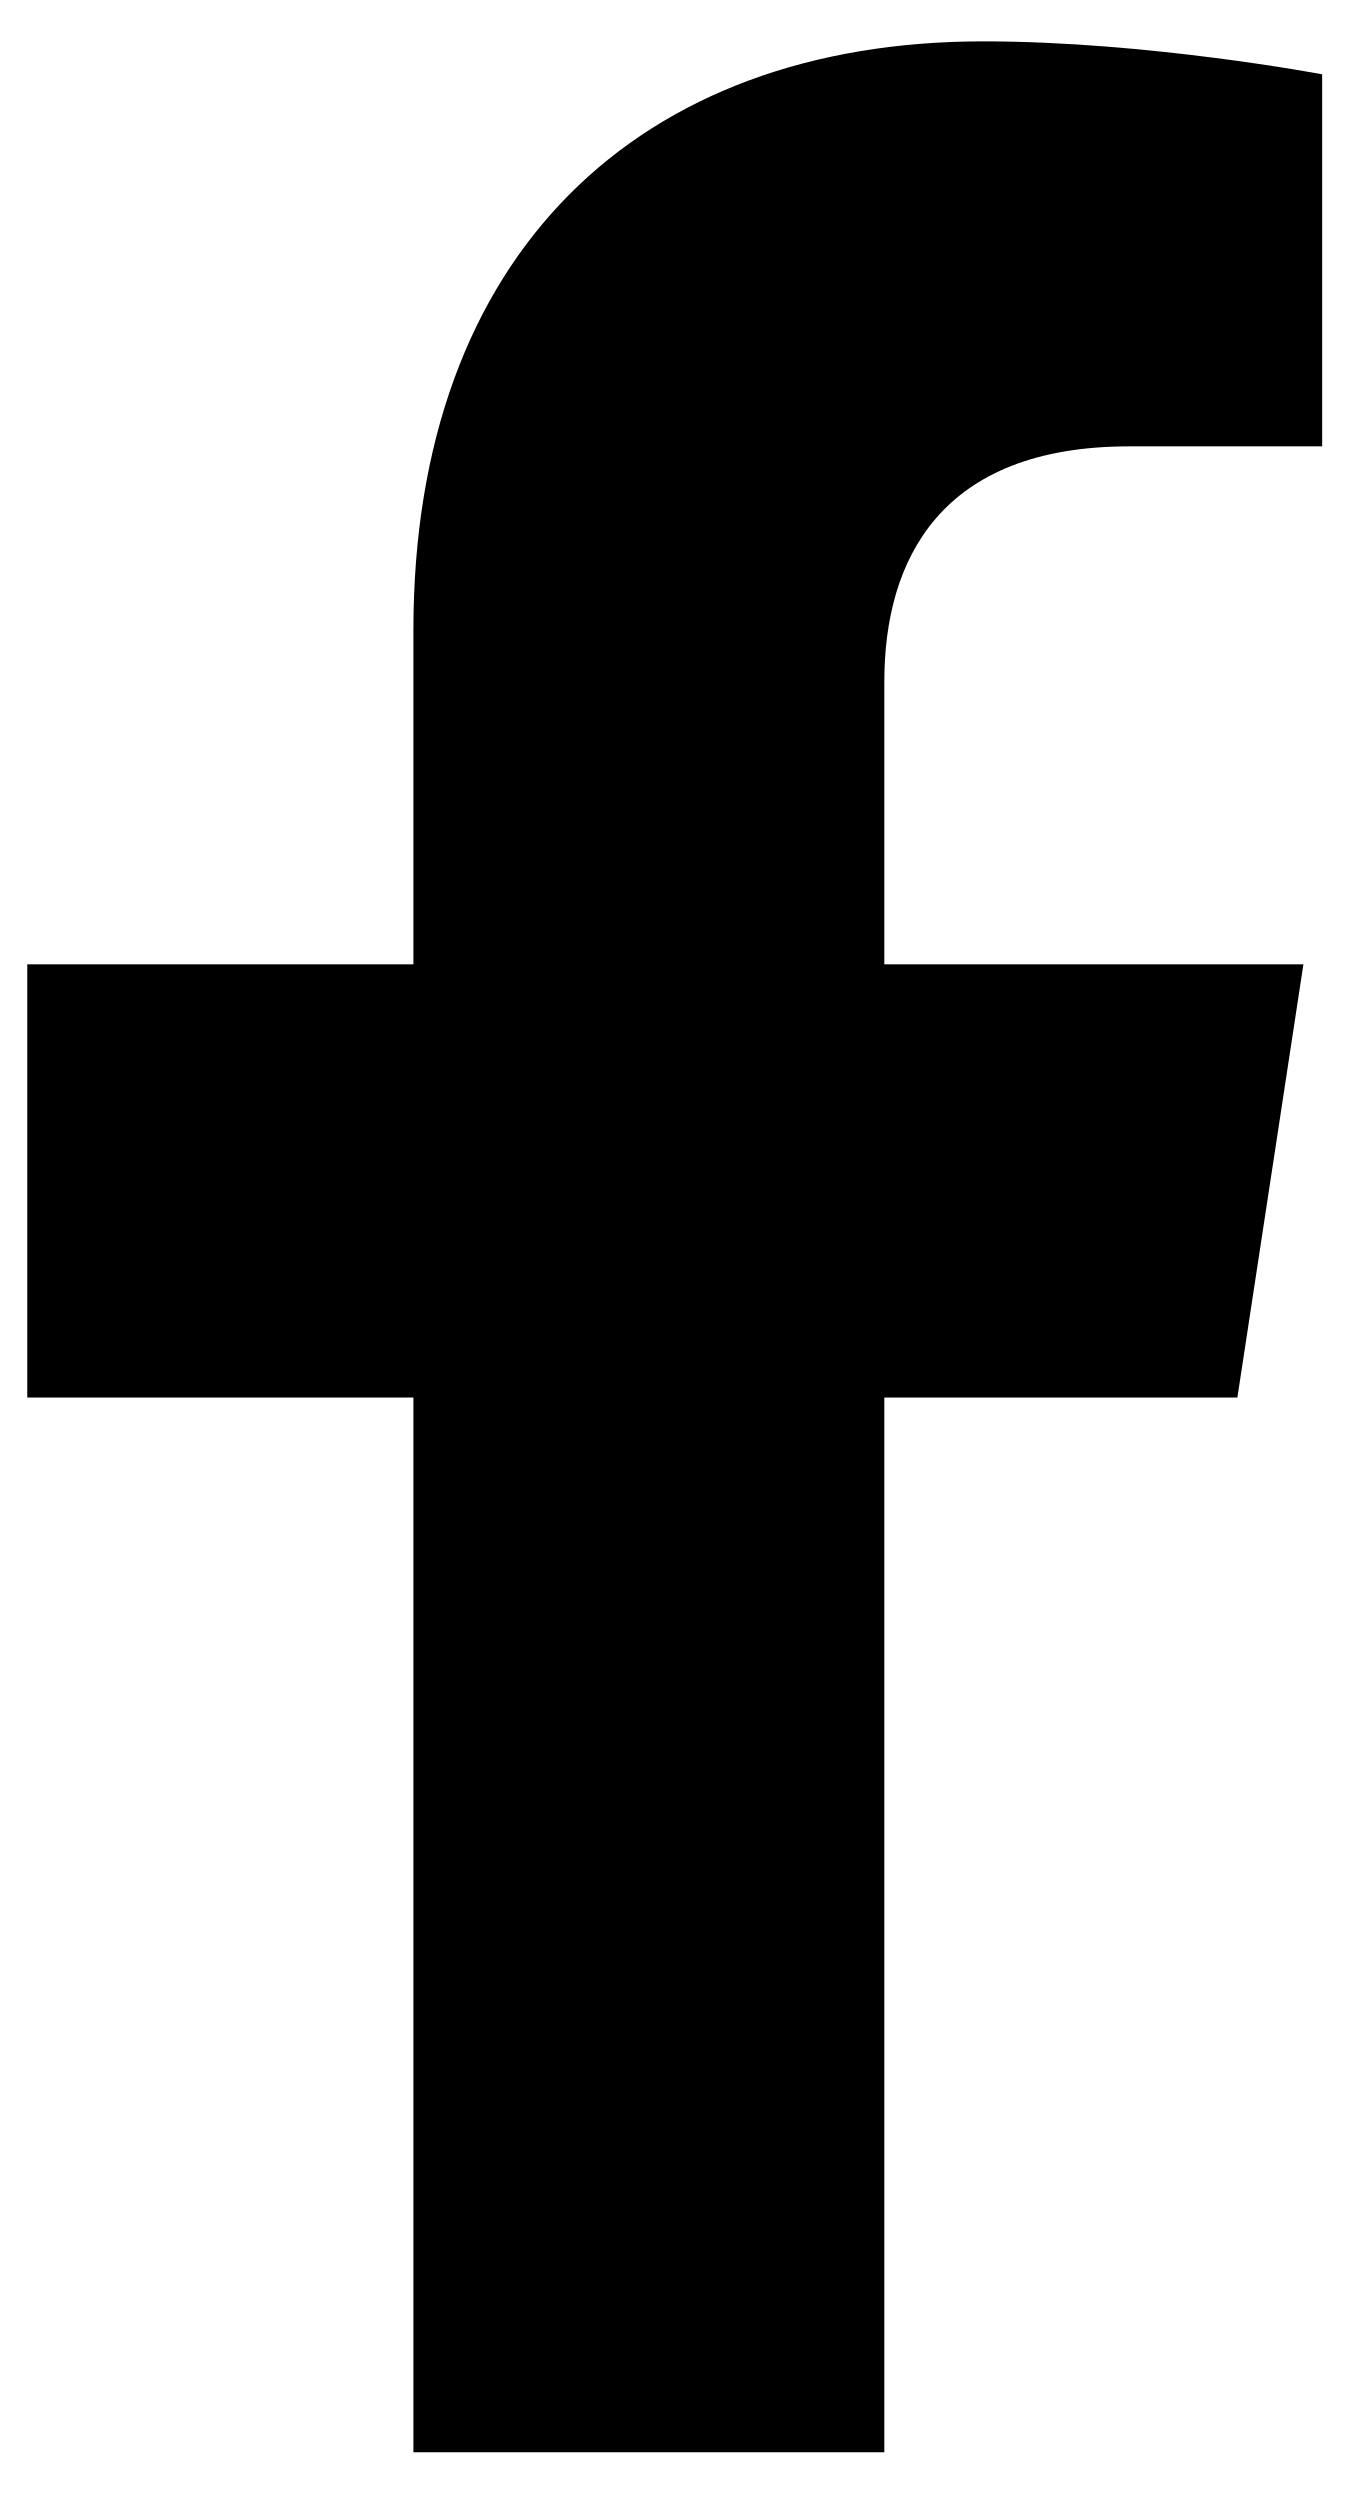
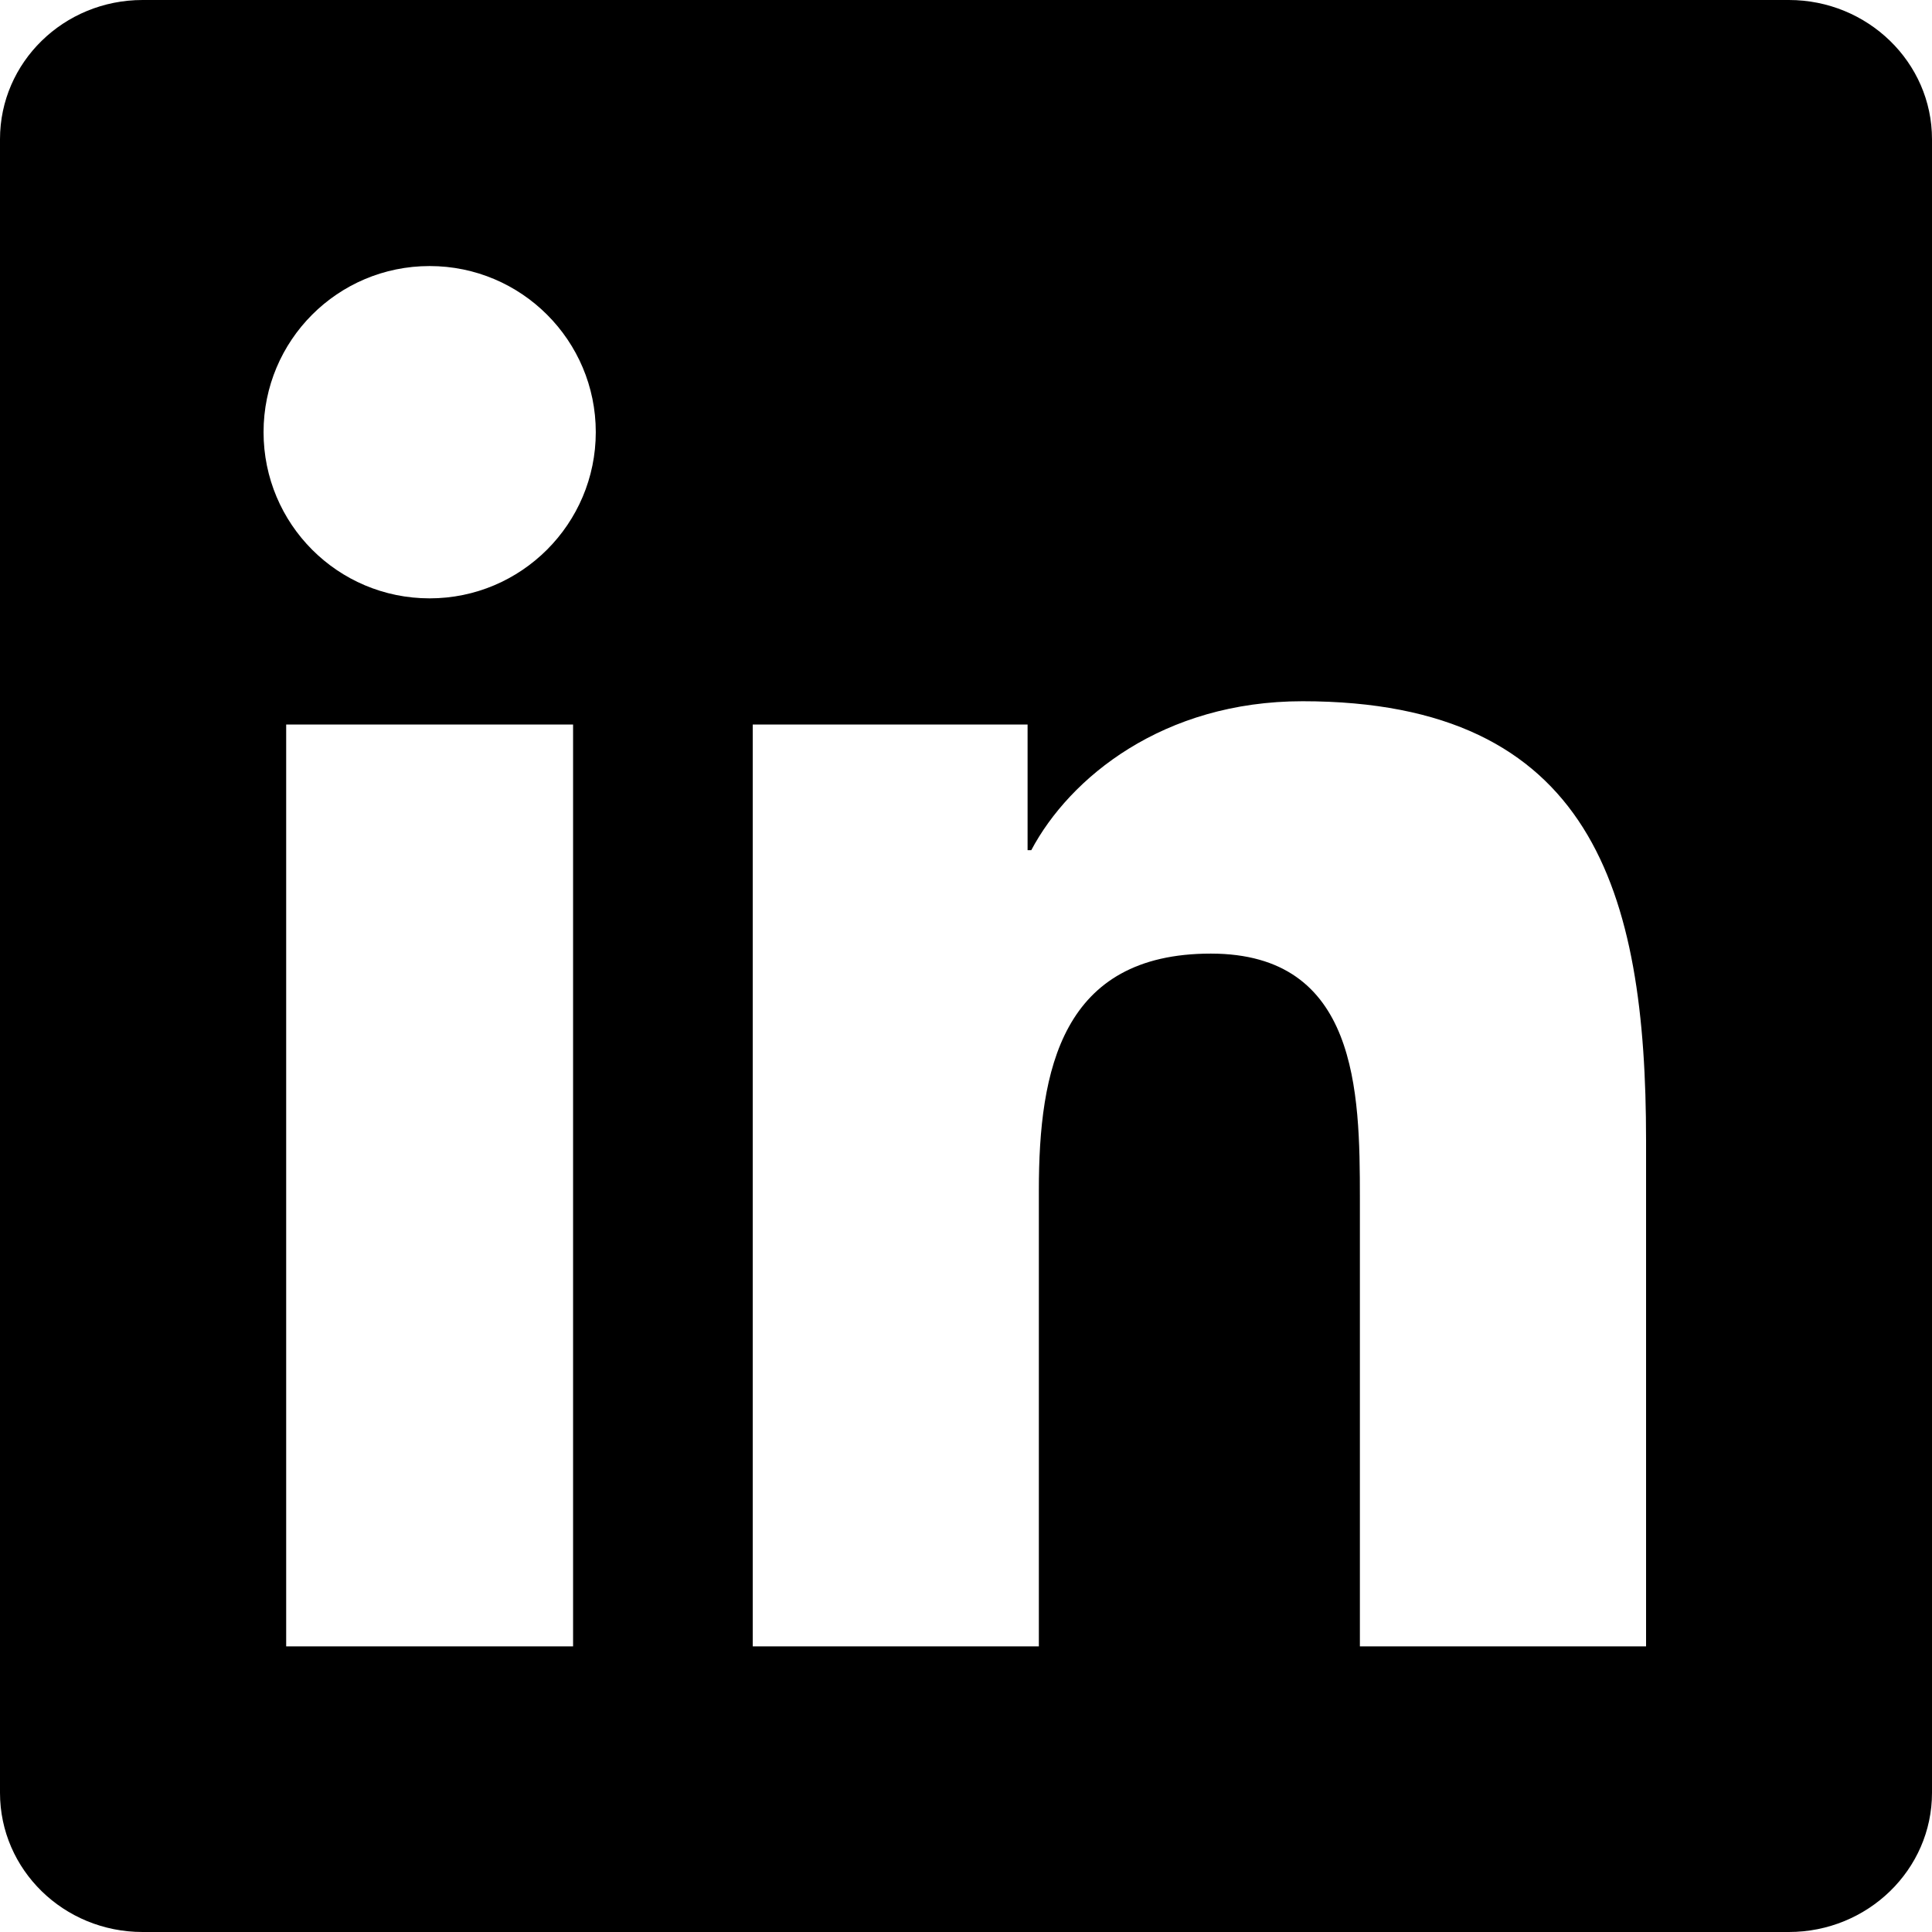
- <svg xmlns="http://www.w3.org/2000/svg" width="12" height="22" viewBox="0 0 12 22" fill="none">
-   <path d="M10.889 12.298L11.47 8.486H7.782V6C7.782 4.922 8.279 3.928 9.936 3.928H11.635V0.654C11.635 0.654 10.102 0.364 8.652 0.364C5.627 0.364 3.638 2.229 3.638 5.544V8.486H0.24V12.298H3.638V21.58H7.782V12.298H10.889Z" fill="currentColor" />
+ <svg xmlns="http://www.w3.org/2000/svg" role="img" viewBox="0 0 24 24" fill="currentColor">
+   <path d="M20.447 20.452h-3.554v-5.569c0-1.328-.027-3.037-1.852-3.037-1.853 0-2.136 1.445-2.136 2.939v5.667H9.351V9h3.414v1.561h.046c.477-.9 1.637-1.85 3.37-1.85 3.601 0 4.267 2.37 4.267 5.455v6.286zM5.337 7.433c-1.144 0-2.063-.926-2.063-2.065 0-1.138.92-2.063 2.063-2.063 1.14 0 2.064.925 2.064 2.063 0 1.139-.925 2.065-2.064 2.065zm1.782 13.019H3.555V9h3.564v11.452zM22.225 0H1.771C.792 0 0 .774 0 1.729v20.542C0 23.227.792 24 1.771 24h20.451C23.2 24 24 23.227 24 22.271V1.729C24 .774 23.2 0 22.222 0h.003z" />
</svg>
